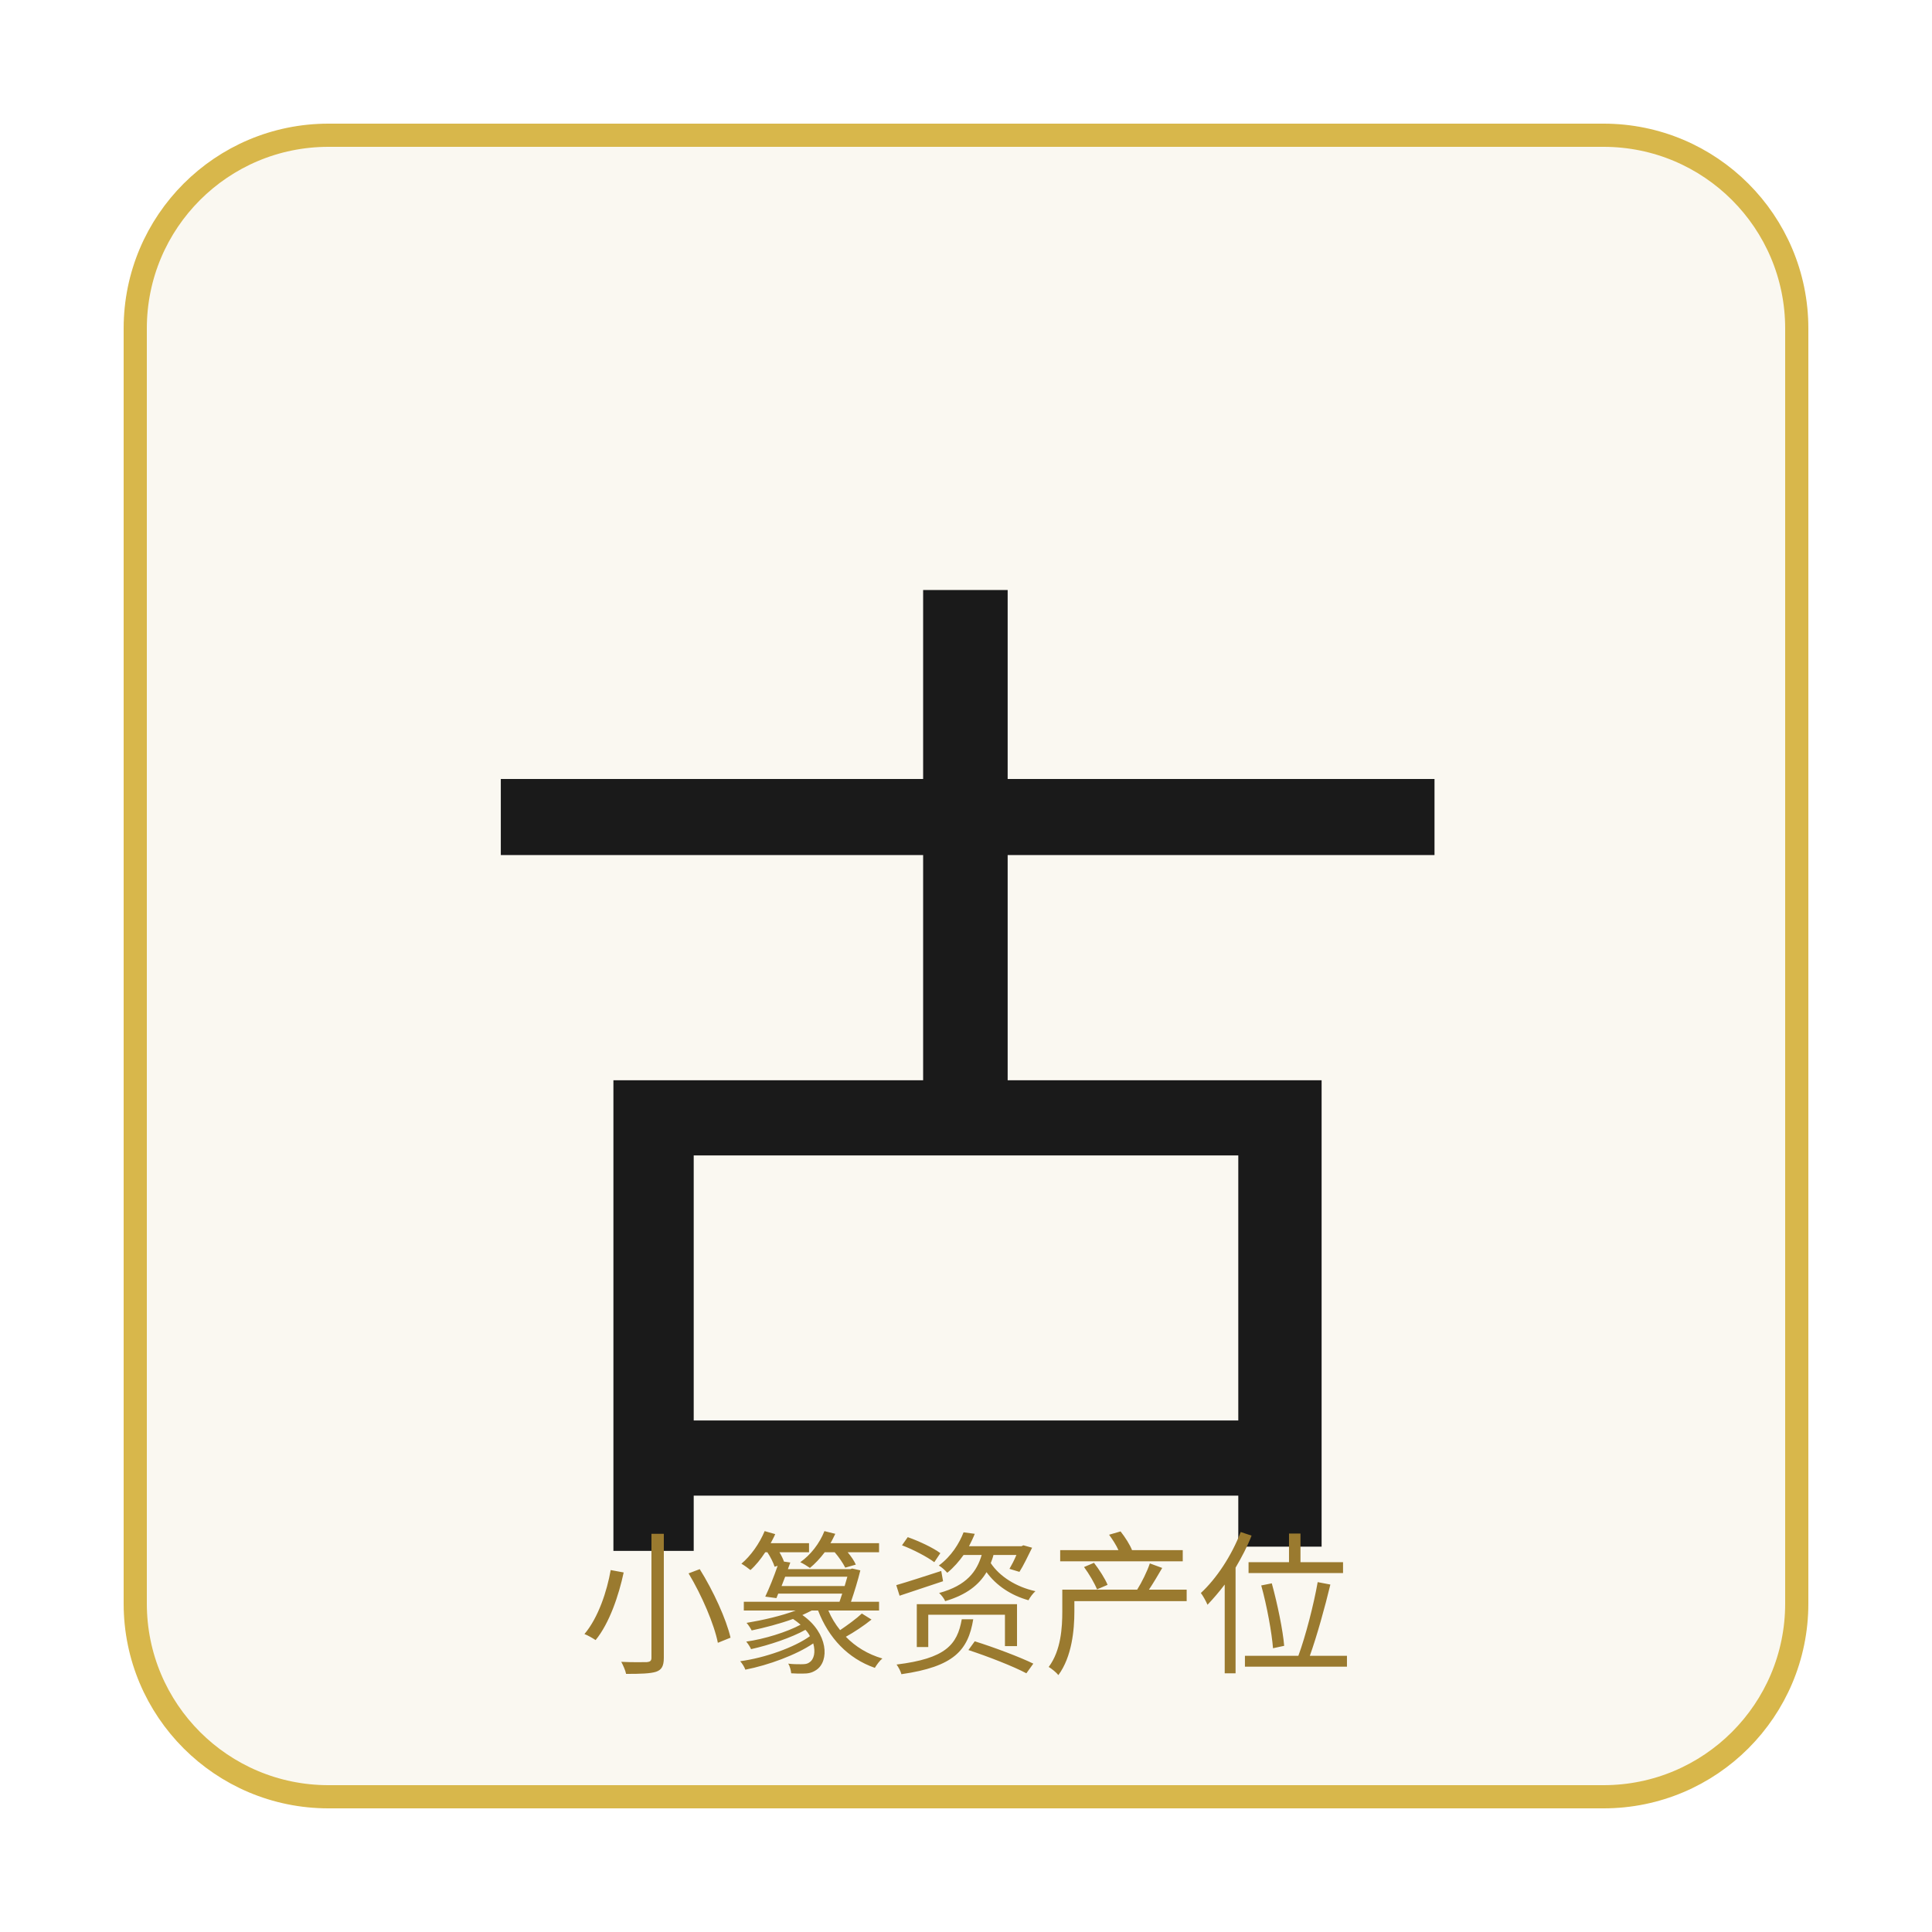
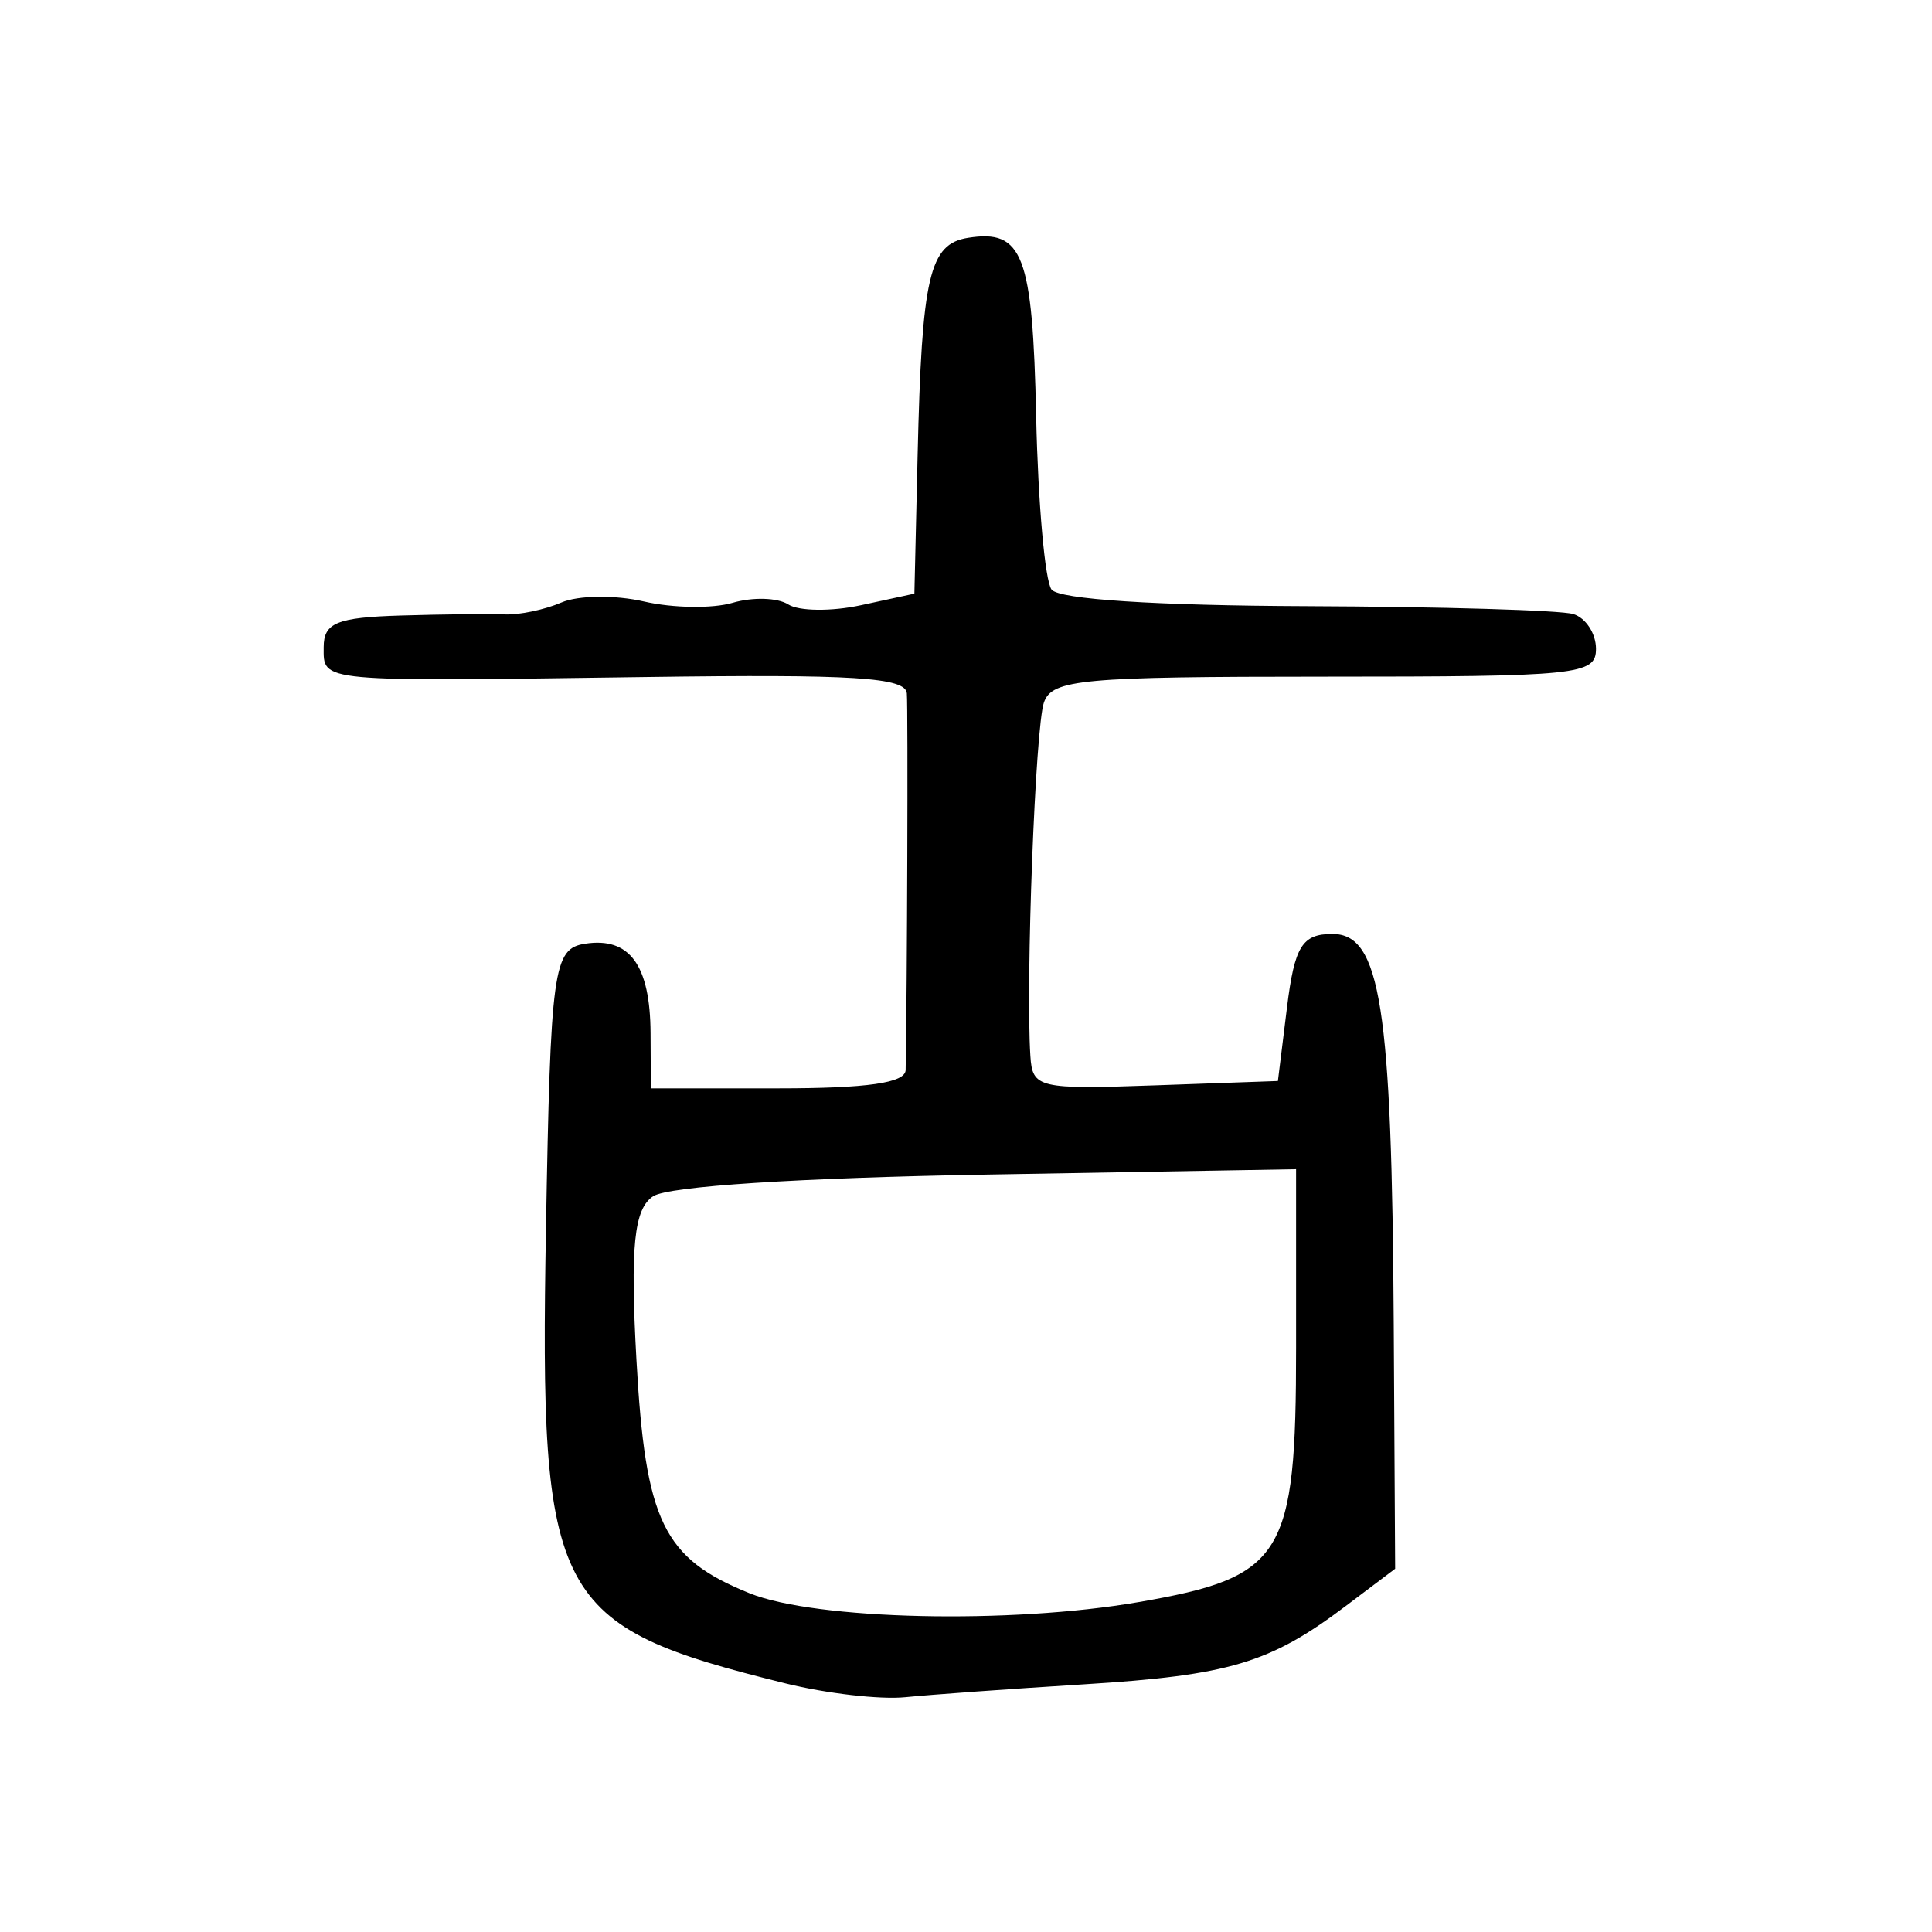
- <svg xmlns="http://www.w3.org/2000/svg" viewBox="0 0 100 100">
-   <rect x="7" y="7" width="86" height="86" rx="10" fill="#faf7f0" stroke="#d4af37" stroke-width="1.2" opacity="0.9" />
-   <text x="50" y="57" text-anchor="middle" dominant-baseline="middle" fill="#1a1a1a" font-size="54" font-family="STSong, Songti SC, serif">古</text>
-   <text x="50" y="86" text-anchor="middle" fill="#9a7a2f" font-size="8" font-family="PingFang SC, sans-serif">小篆资产位</text>
+ <svg xmlns="http://www.w3.org/2000/svg" width="300" height="300" id="svg2" version="1.1">
+   <defs id="defs4" />
+   <g id="layer1" transform="translate(0,-752.3622)">
+     <path style="fill:#000000" d="m 121.993,1013.764 c -36.235,-8.967 -38.234,-12.752 -37.219,-70.508 0.712,-40.521 1.131,-43.585 6.071,-44.353 6.915,-1.075 10.12,3.302 10.173,13.894 l 0.043,8.562 19.757,0 c 13.895,0 19.773,-0.847 19.81,-2.854 0.241,-12.775 0.38,-56.007 0.188,-58.472 -0.194,-2.491 -8.189,-2.994 -40.46,-2.545 -51.294,0.714 -50.097,0.825 -50.097,-4.624 0,-3.794 2.03,-4.627 11.995,-4.926 6.597,-0.198 13.847,-0.276 16.111,-0.174 2.264,0.102 6.229,-0.73 8.812,-1.848 2.588,-1.12 8.342,-1.191 12.818,-0.157 4.467,1.032 10.662,1.125 13.767,0.206 3.105,-0.918 6.991,-0.805 8.635,0.251 1.645,1.056 6.725,1.111 11.289,0.123 l 8.299,-1.796 0.503,-21.525 c 0.65,-27.783 1.809,-32.772 7.836,-33.726 8.521,-1.348 10.023,2.596 10.57,27.751 0.292,13.435 1.369,25.524 2.392,26.864 1.16,1.518 16.113,2.49 39.671,2.579 20.795,0.079 39.398,0.628 41.338,1.222 1.94,0.593 3.528,3.024 3.528,5.401 0,4.048 -2.676,4.322 -42.145,4.322 -37.713,0 -42.296,0.42 -43.574,3.996 -1.335,3.733 -2.853,43.251 -2.109,54.9 0.319,4.993 1.237,5.209 19.386,4.566 l 19.051,-0.675 1.411,-11.416 c 1.176,-9.513 2.352,-11.416 7.056,-11.416 7.474,0 9.234,11.219 9.52,60.702 l 0.219,37.87 -7.691,5.802 c -11.729,8.847 -18.065,10.743 -40.585,12.14 -11.402,0.708 -23.906,1.609 -27.787,2.002 -3.881,0.393 -12.243,-0.569 -18.582,-2.138 z m 54.854,-12.635 c 22.466,-3.897 24.409,-7.041 24.409,-39.48 l 0,-27.733 -47.98,0.834 c -29.346,0.51 -49.483,1.816 -51.85,3.363 -2.977,1.946 -3.577,7.812 -2.599,25.422 1.395,25.117 4.157,30.815 17.563,36.227 10.272,4.147 40.49,4.83 60.458,1.366 z" id="path2996" />
+   </g>
</svg>
